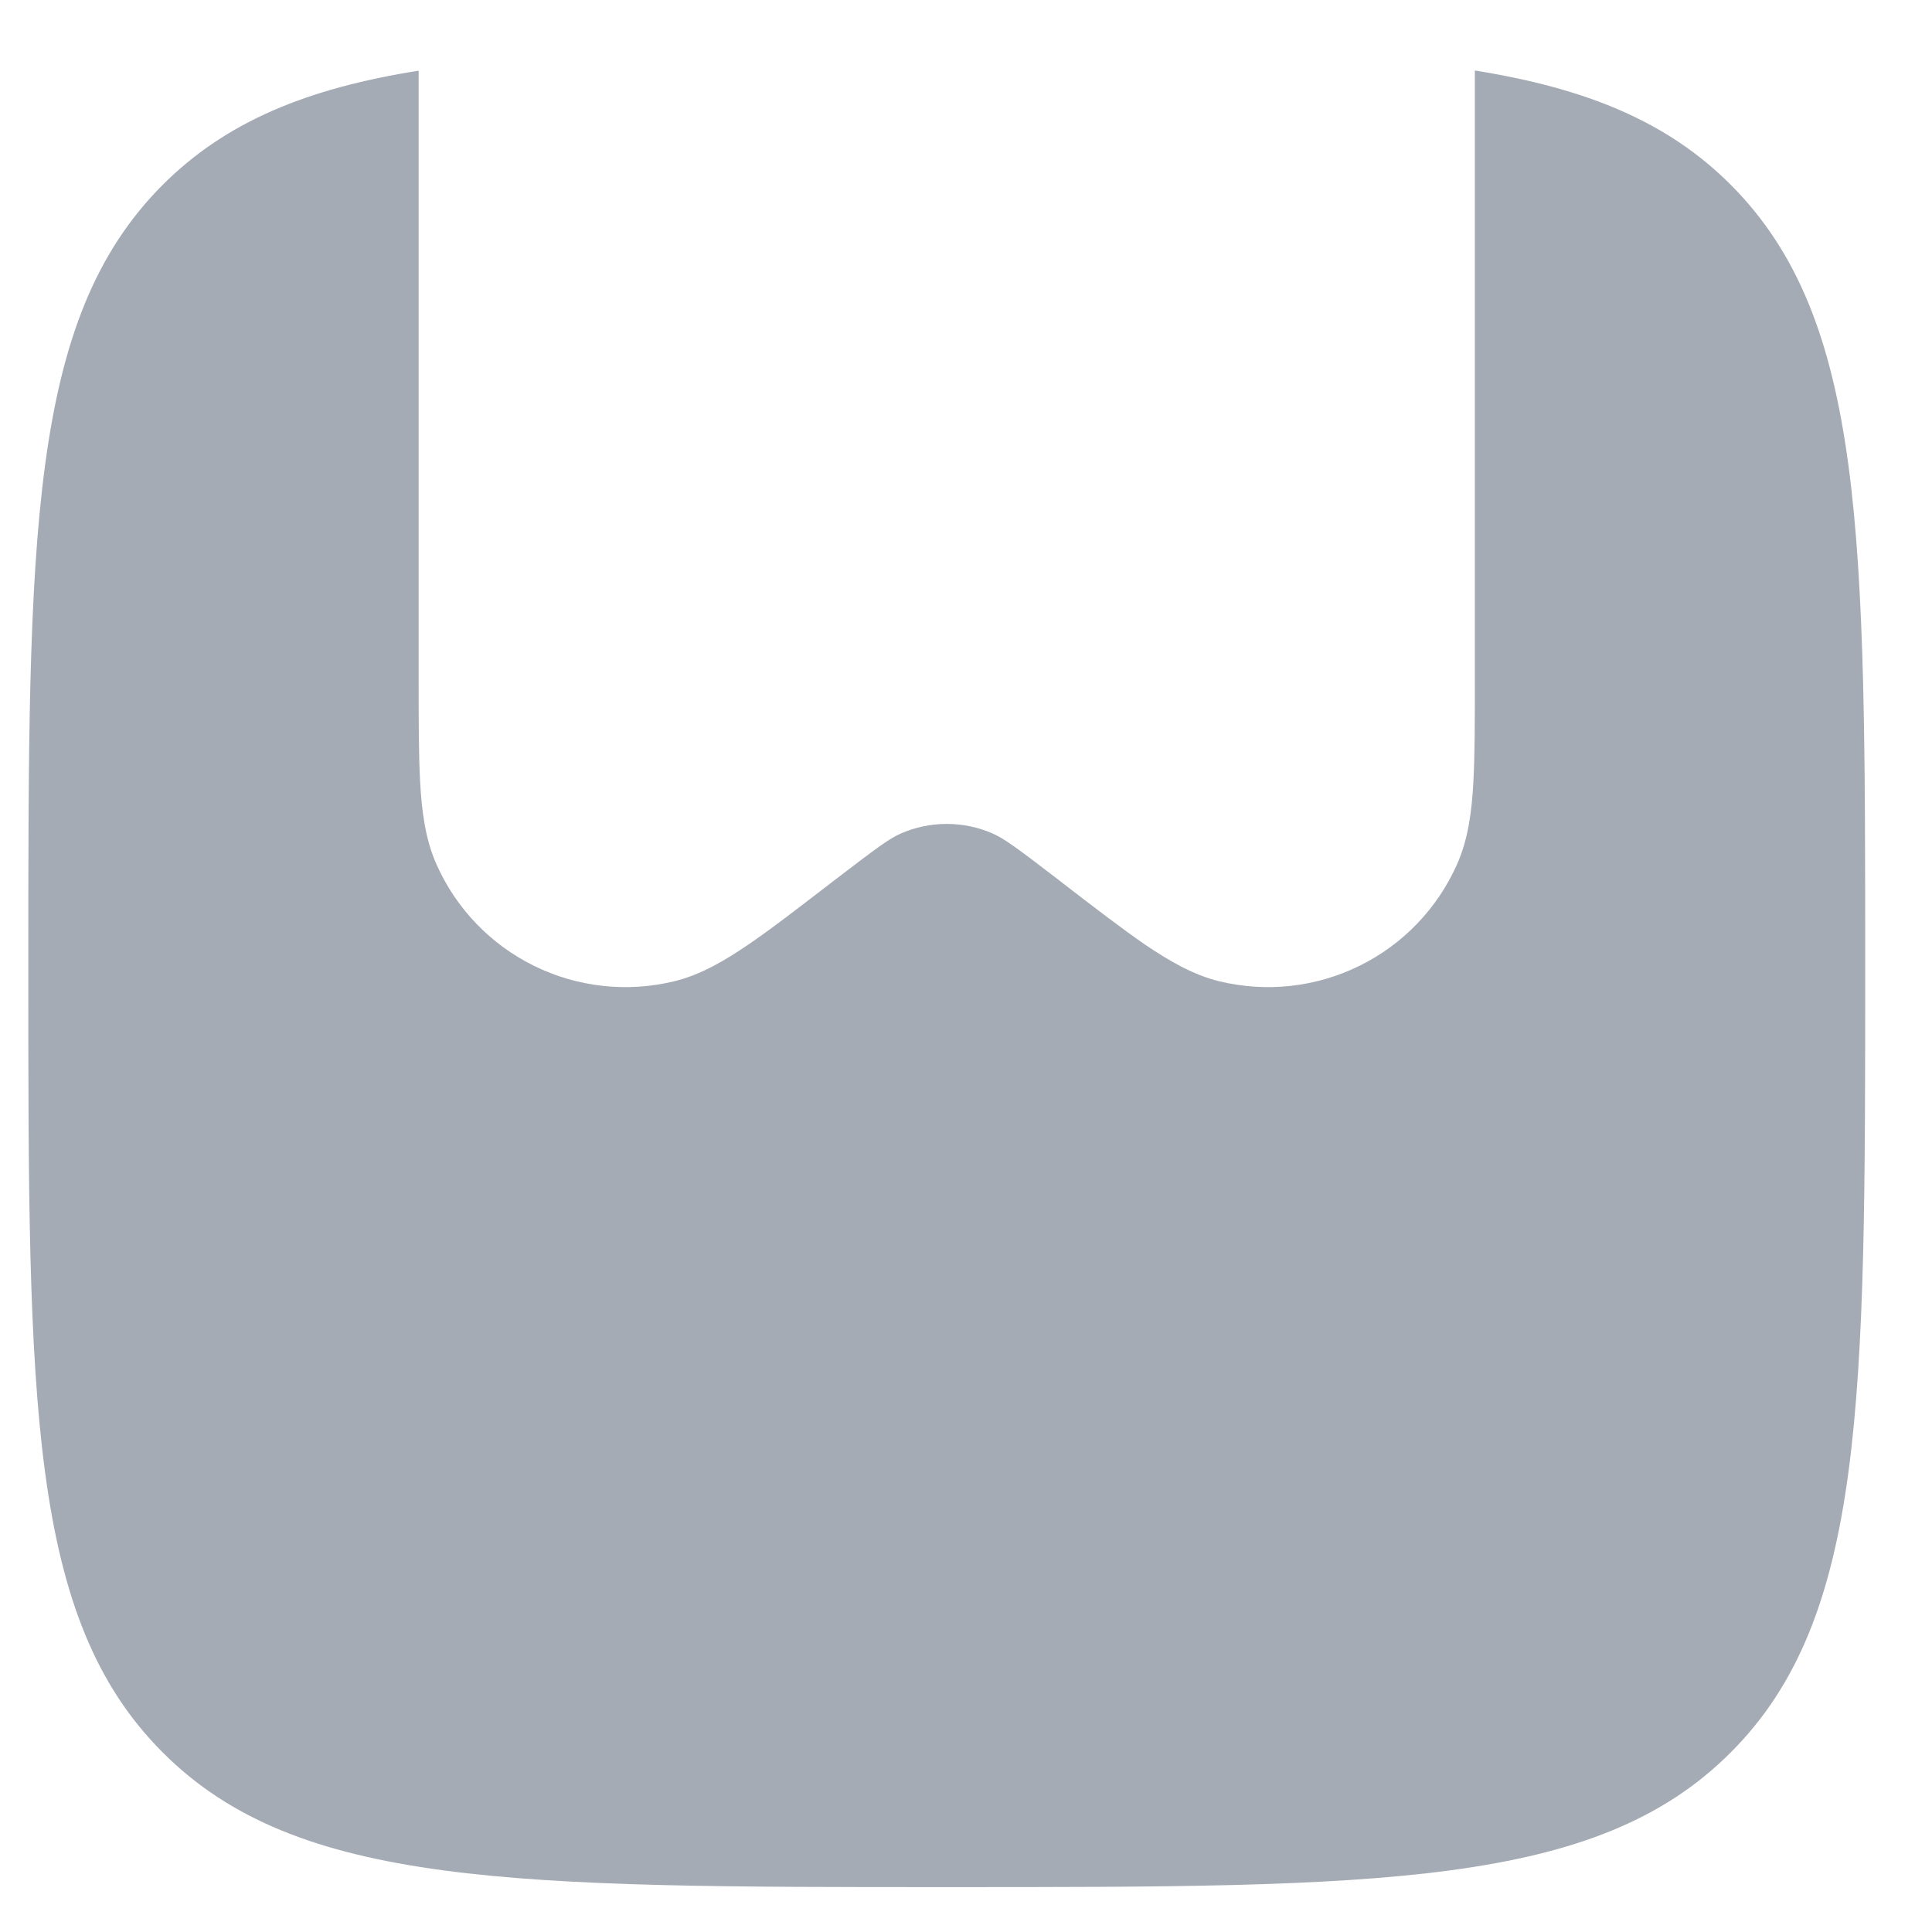
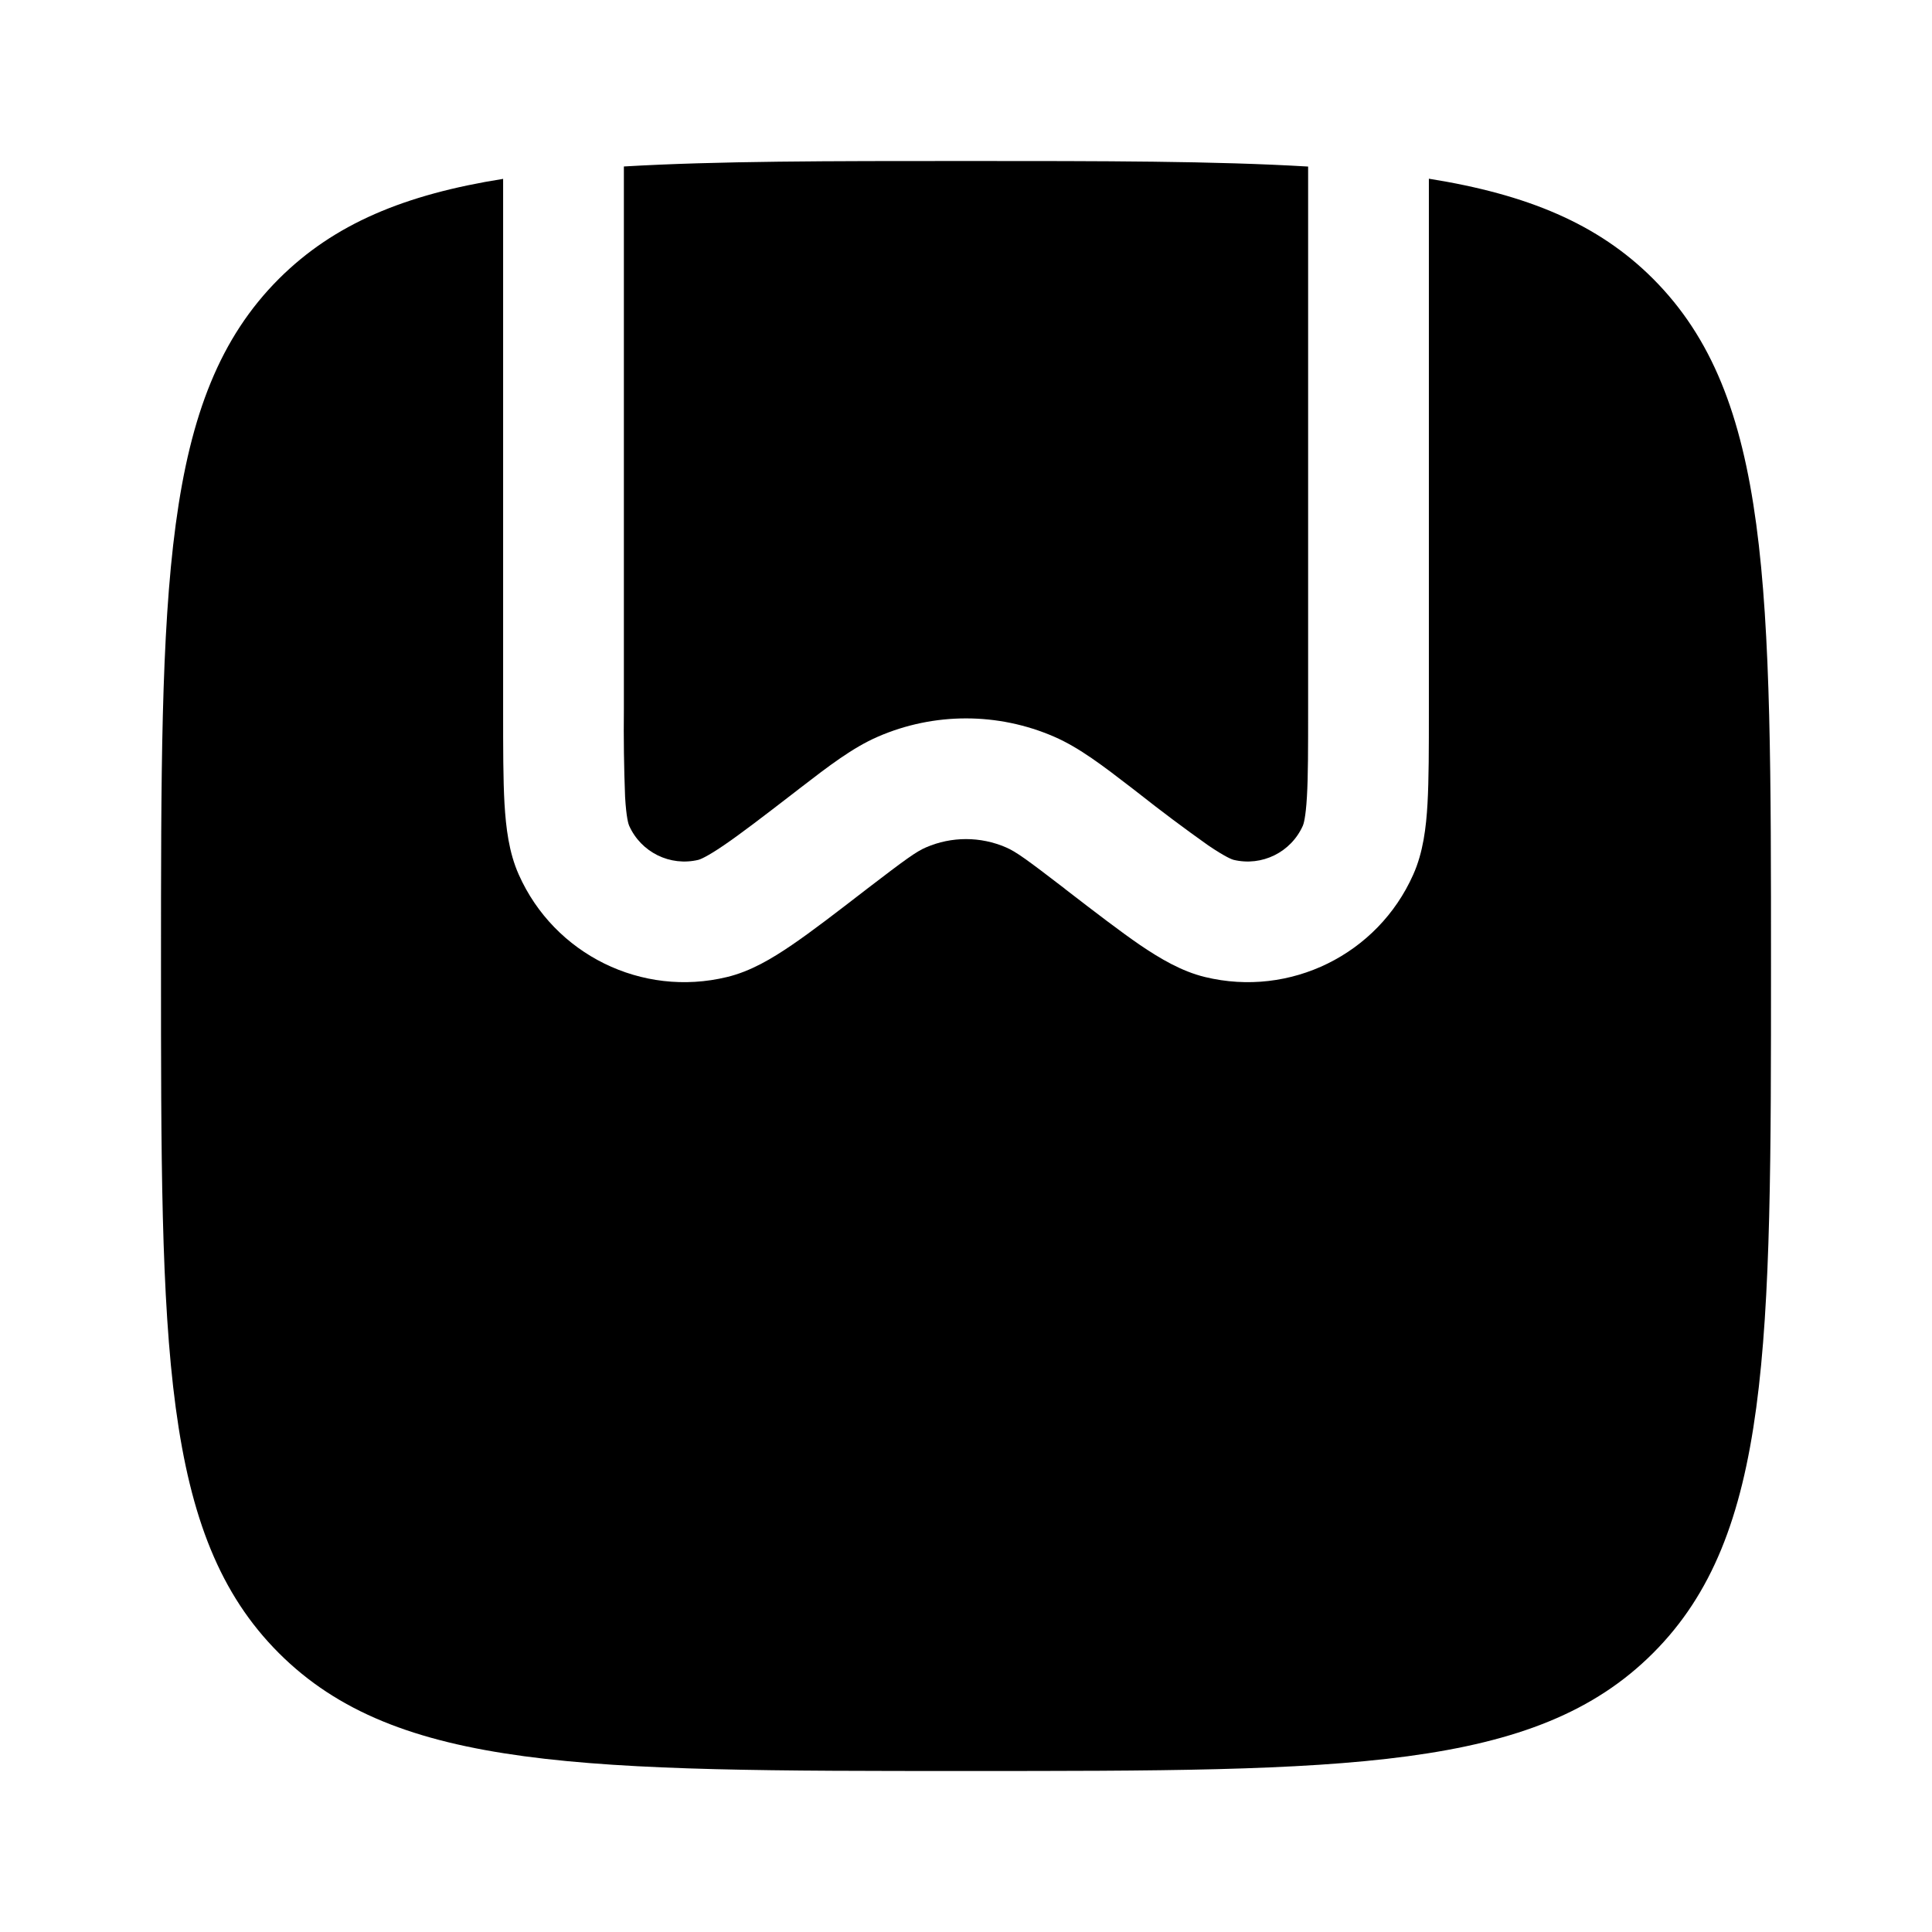
- <svg xmlns="http://www.w3.org/2000/svg" width="26" height="26" viewBox="0 0 26 26" fill="none">
-   <path d="M12.741 25.396C6.914 25.396 4.001 25.396 2.191 23.585C0.381 21.777 0.381 18.863 0.381 13.036C0.381 7.21 0.381 4.297 2.191 2.486C3.038 1.641 4.122 1.191 5.634 0.951V9.118C5.634 9.697 5.634 10.17 5.655 10.543C5.677 10.912 5.722 11.292 5.874 11.632C6.138 12.227 6.603 12.711 7.187 12.998C7.772 13.286 8.438 13.359 9.071 13.206C9.433 13.119 9.763 12.921 10.067 12.714C10.376 12.504 10.751 12.214 11.21 11.861L11.232 11.844C11.813 11.399 11.976 11.28 12.125 11.216C12.32 11.131 12.529 11.088 12.741 11.088C12.953 11.088 13.162 11.131 13.356 11.216C13.506 11.28 13.669 11.398 14.25 11.844L14.272 11.862C14.729 12.214 15.107 12.504 15.414 12.715C15.72 12.921 16.048 13.118 16.41 13.206C17.043 13.359 17.71 13.286 18.294 12.998C18.879 12.711 19.343 12.227 19.608 11.632C19.76 11.292 19.806 10.912 19.827 10.543C19.848 10.17 19.848 9.697 19.848 9.118V0.949C21.359 1.19 22.446 1.641 23.29 2.485C25.101 4.298 25.101 7.21 25.101 13.036C25.101 18.863 25.101 21.776 23.29 23.585C21.482 25.396 18.567 25.396 12.741 25.396Z" fill="#8F96A3" fill-opacity="0.8" />
+ <svg xmlns="http://www.w3.org/2000/svg" aria-hidden="true" role="img" class="iconify iconify--solar MuiBox-root mui-1t9pz9x" width="18px" height="18px" viewBox="0 0 24 24">
+   <path fill="currentColor" d="M7.765 9.898a22 22 0 0 1-.015-1.09v-6.74C8.906 2 10.3 2 12 2s3.094 0 4.25.069v6.739c0 .496 0 .836-.015 1.09c-.015.262-.043.343-.05.358a.75.75 0 0 1-.862.425c-.016-.004-.097-.032-.315-.18a21 21 0 0 1-.872-.653l-.067-.052c-.37-.285-.659-.507-.973-.644a2.75 2.75 0 0 0-2.192 0c-.314.137-.603.359-.973.644l-.067.052c-.393.303-.663.51-.873.653c-.217.148-.298.176-.314.18a.75.75 0 0 1-.862-.425c-.007-.015-.035-.096-.05-.358" />
+   <path fill="currentColor" d="M12 22c-4.714 0-7.071 0-8.536-1.465C2 19.072 2 16.714 2 12s0-7.071 1.464-8.536C4.15 2.78 5.027 2.416 6.25 2.222V8.83c0 .468 0 .851.017 1.153c.018.298.054.606.177.881a2.25 2.25 0 0 0 2.587 1.273c.293-.07.56-.23.806-.398c.25-.17.553-.404.924-.69l.018-.014c.47-.36.602-.456.723-.508a1.25 1.25 0 0 1 .996 0c.121.052.253.147.723.508l.018.015c.37.285.675.519.924.69c.247.167.513.326.806.397a2.25 2.25 0 0 0 2.587-1.273c.123-.275.16-.583.177-.881c.017-.302.017-.685.017-1.153V2.22c1.223.195 2.102.56 2.785 1.243C22 4.93 22 7.286 22 12s0 7.071-1.465 8.535C19.072 22 16.714 22 12 22" />
</svg>
